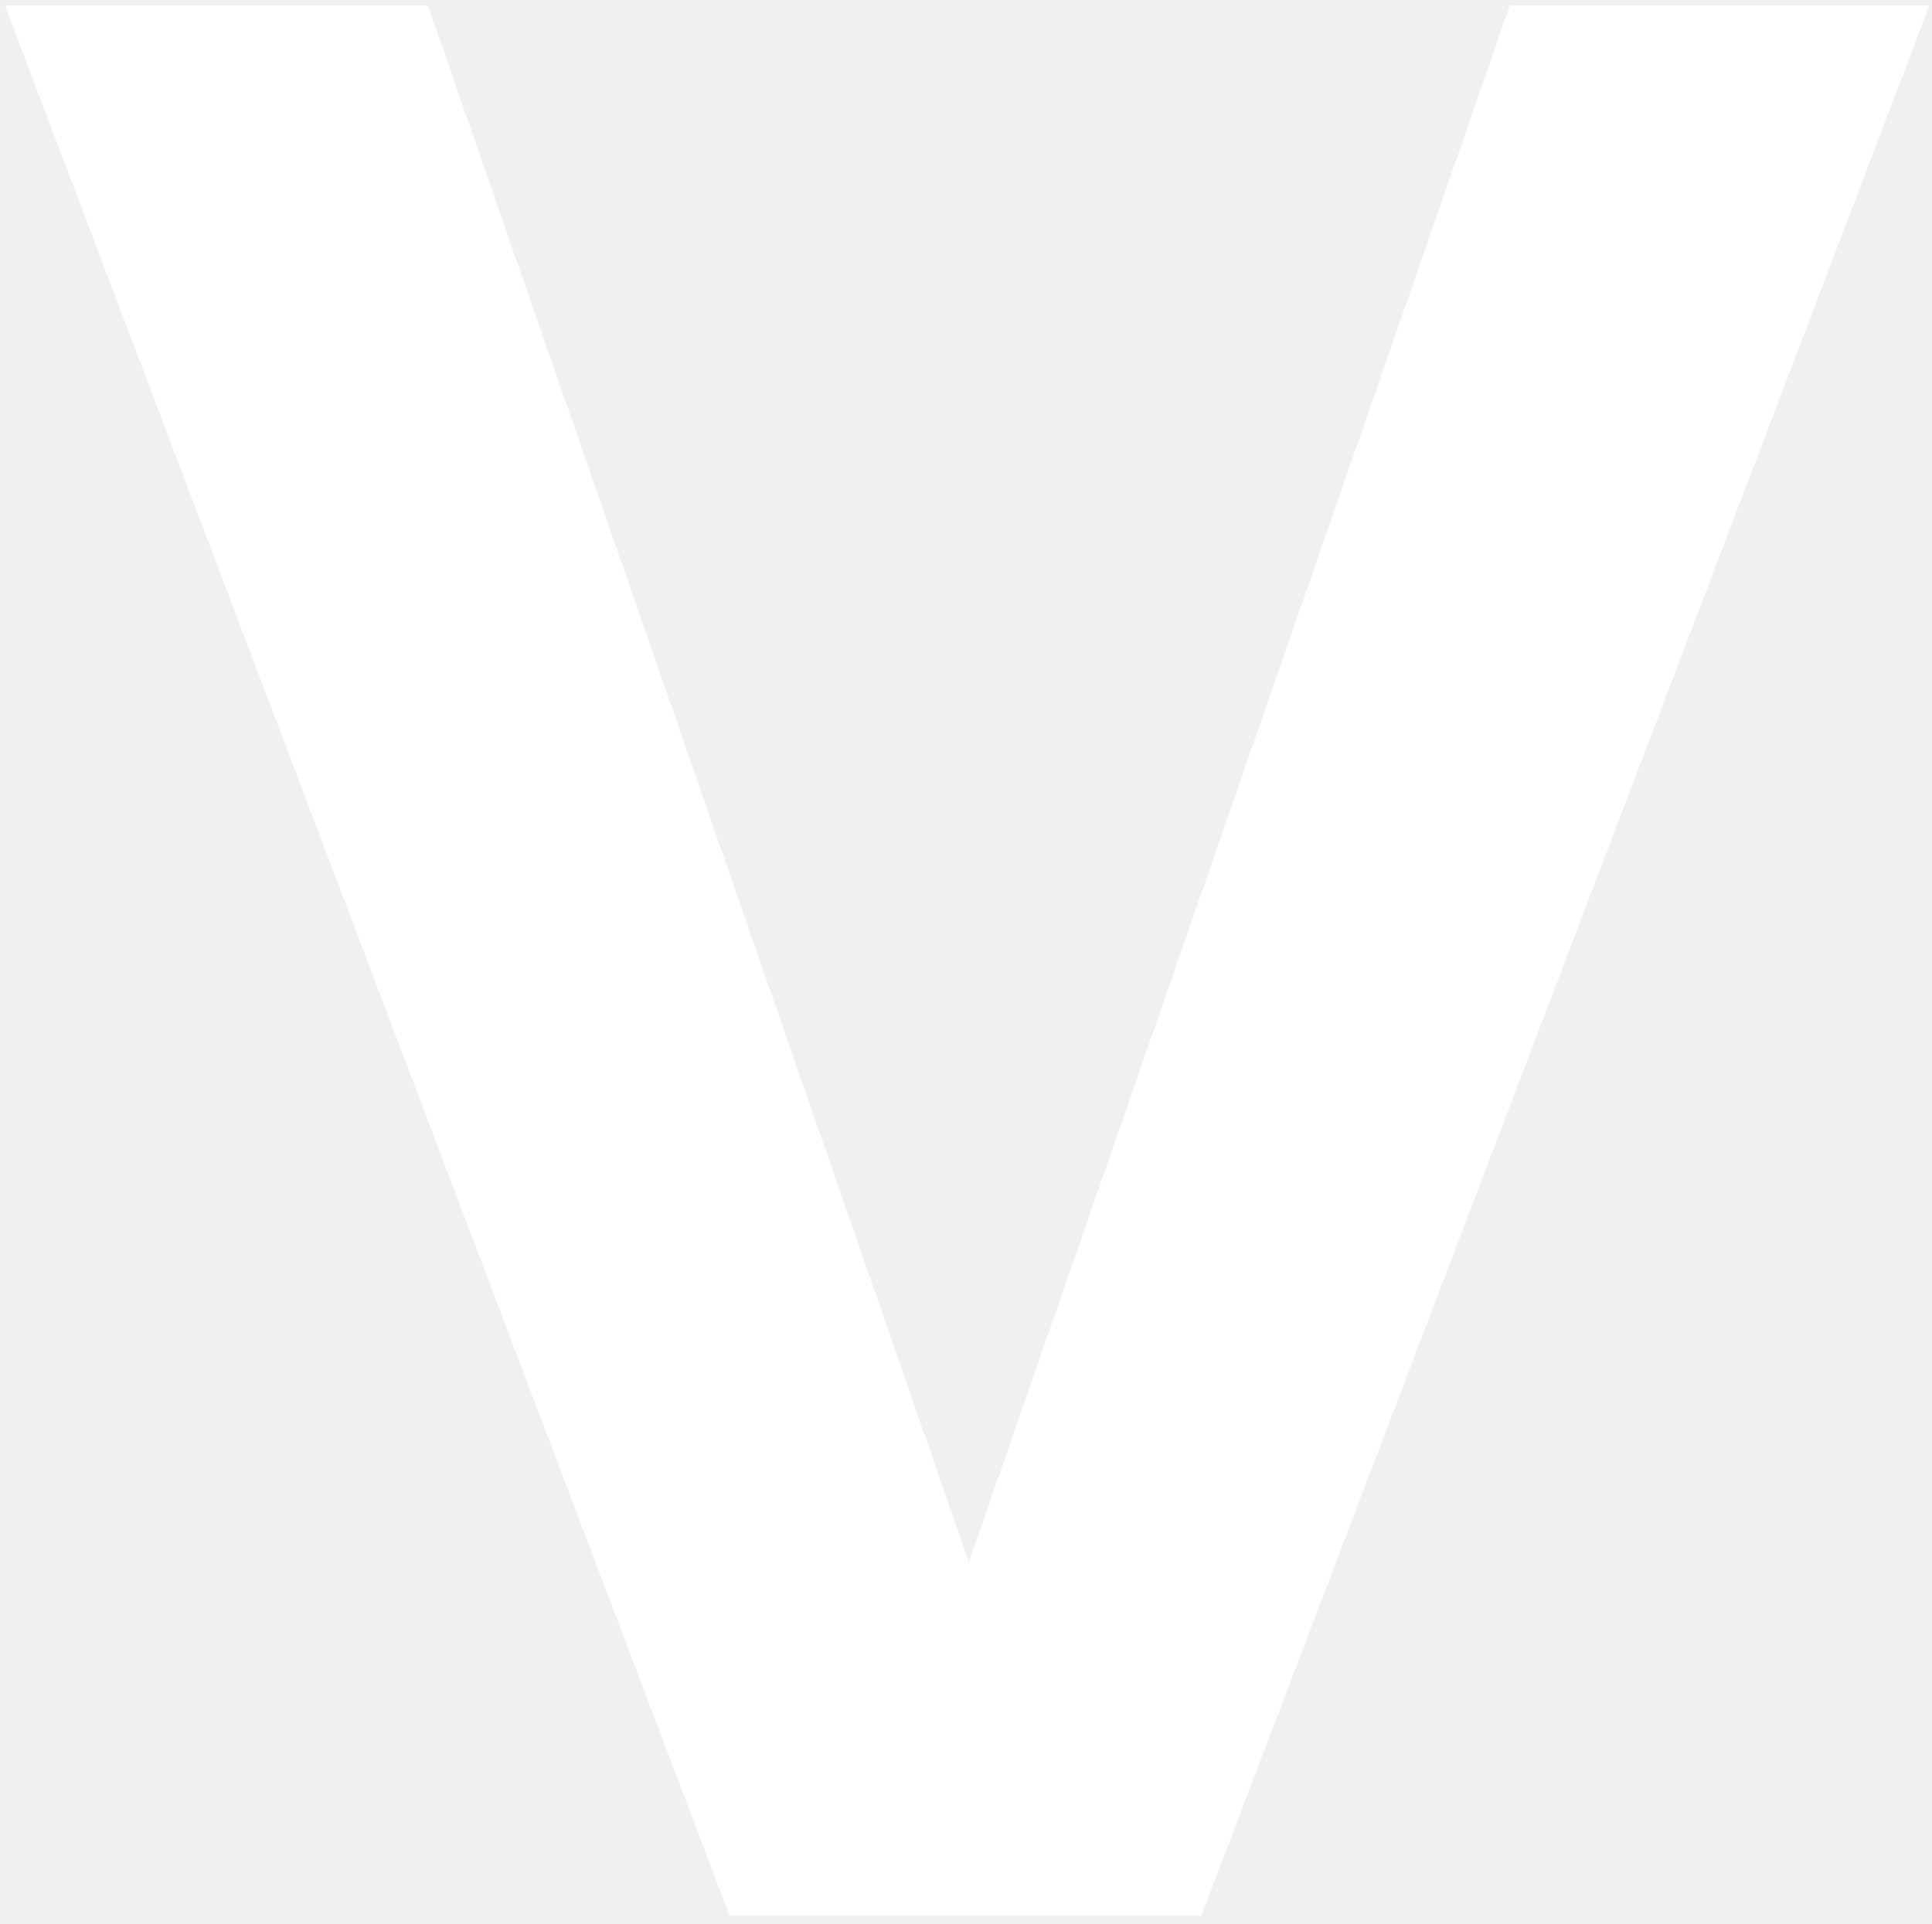
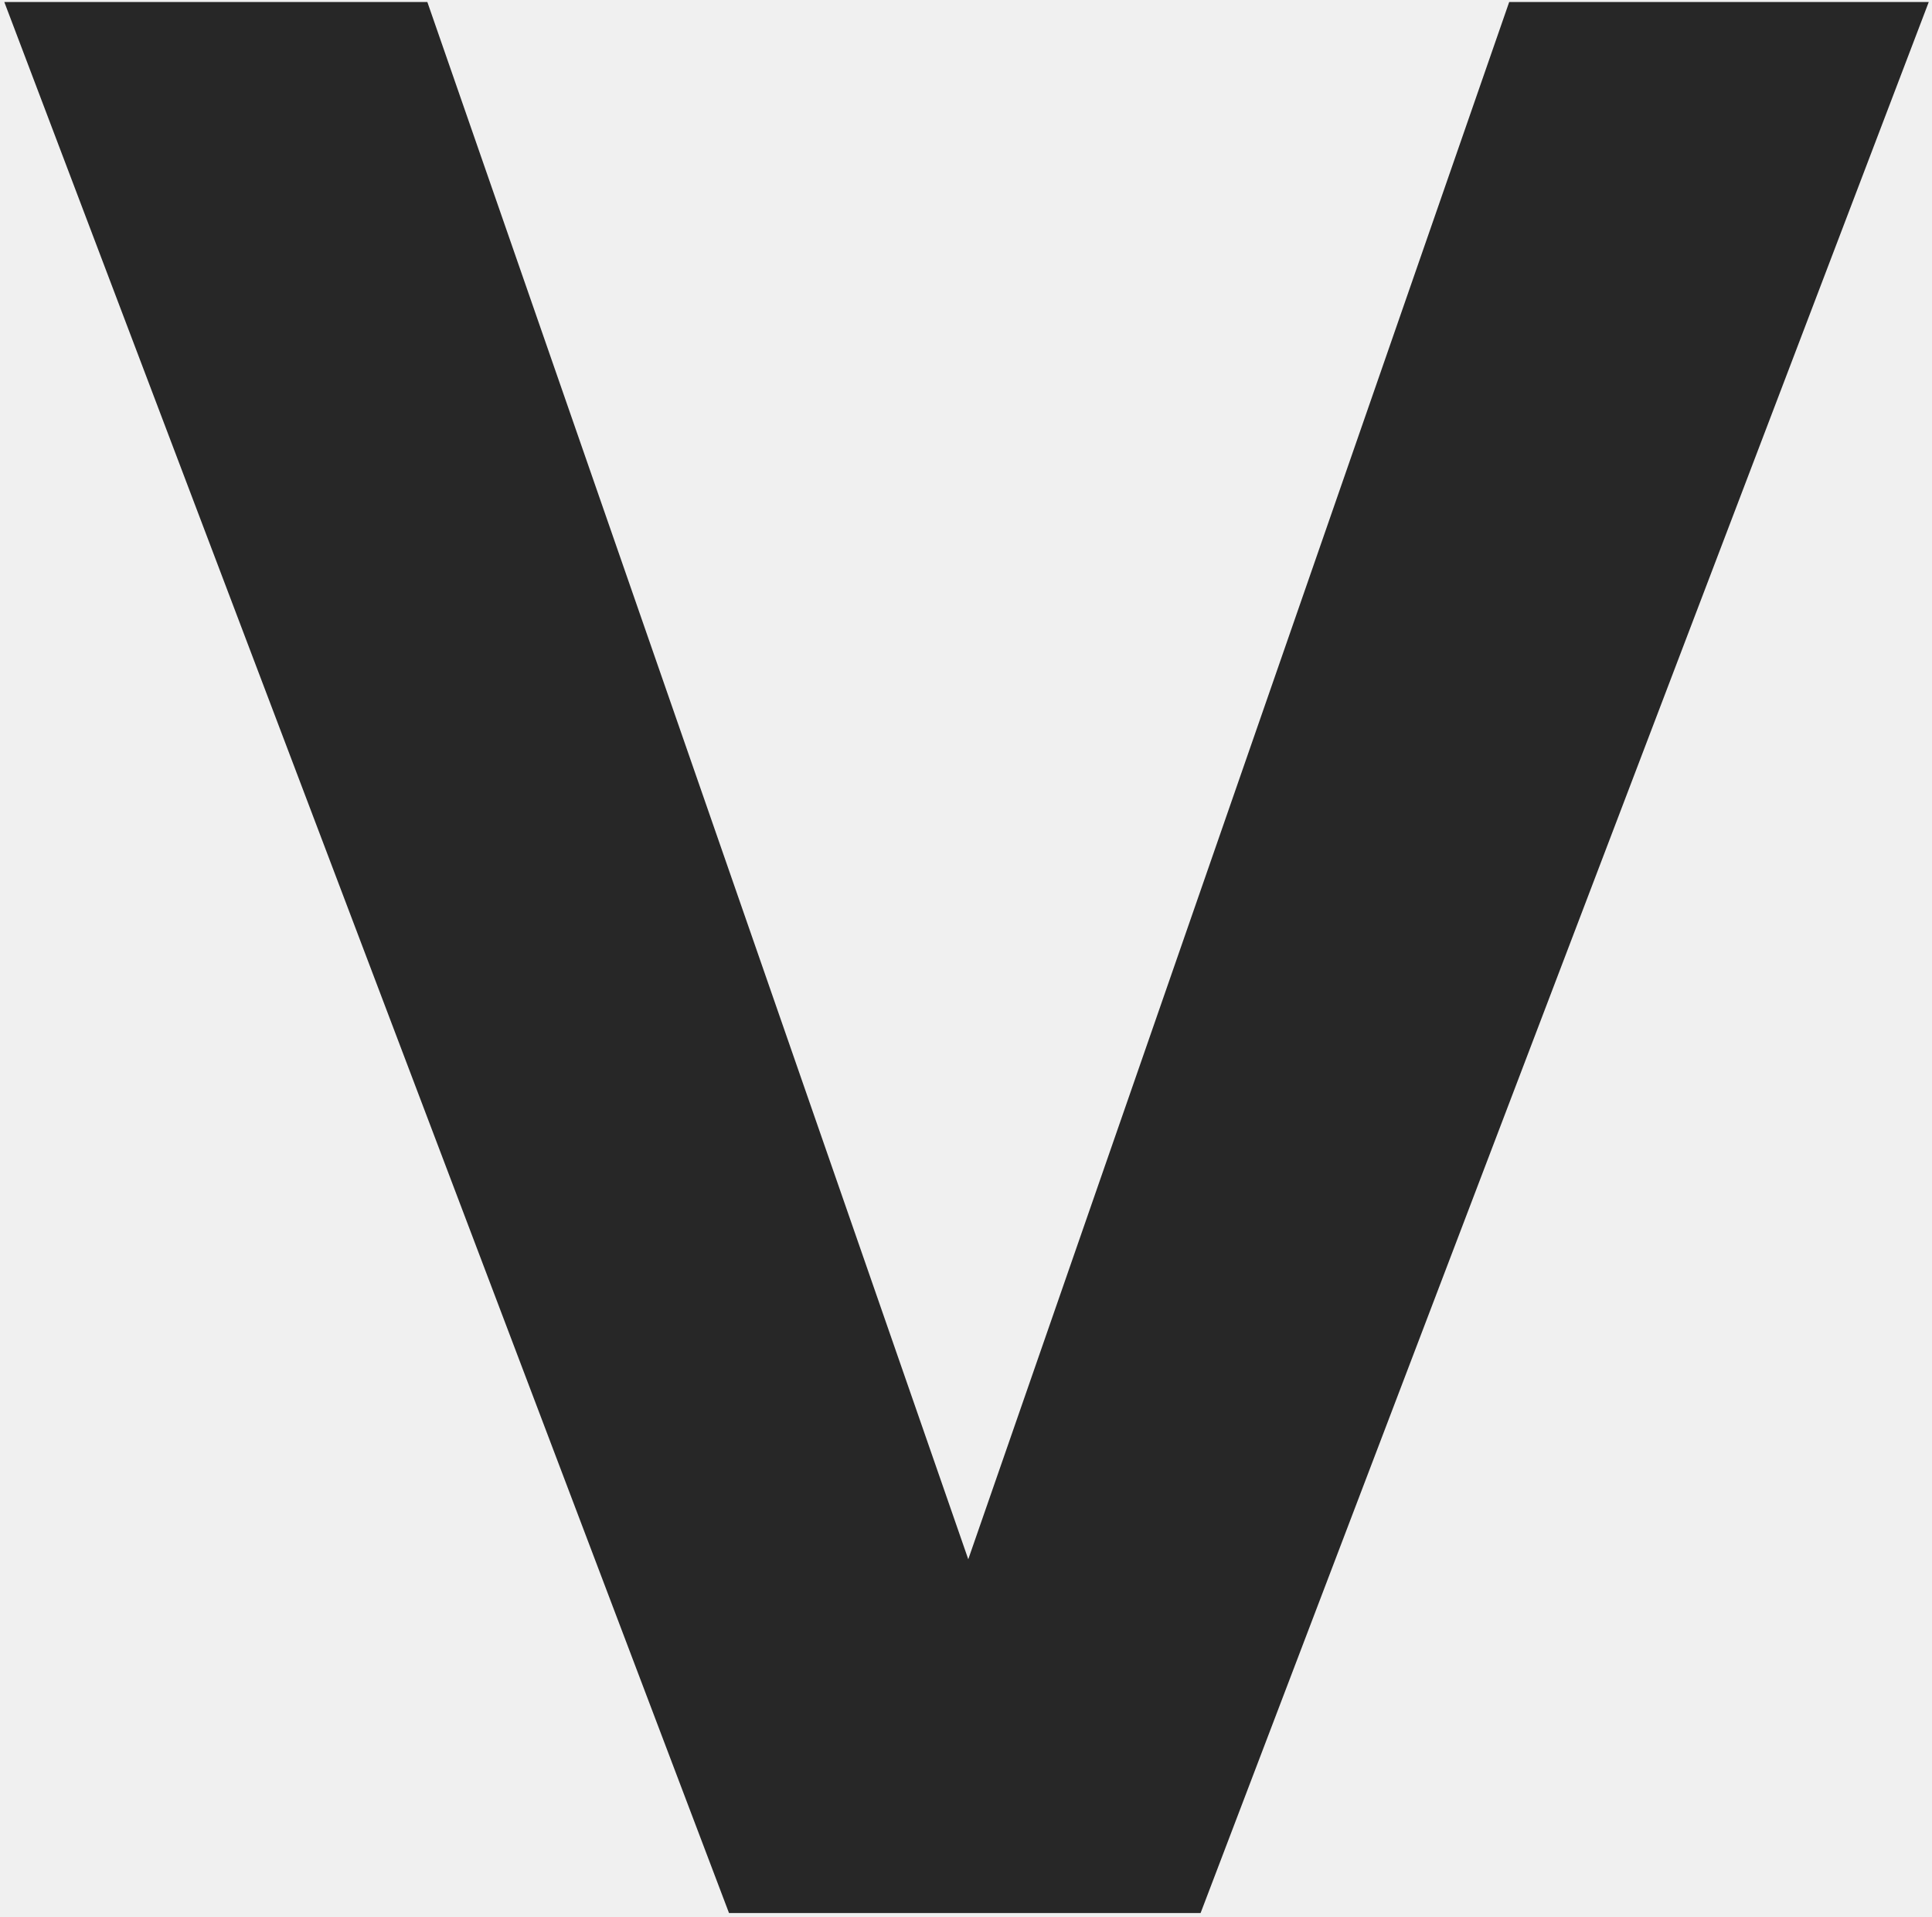
- <svg xmlns="http://www.w3.org/2000/svg" width="242" height="241" viewBox="0 0 242 241" fill="none">
-   <path d="M121.361 195.713L189.117 0.697H241.671L150.461 240.016H91.391L0.615 0.697H53.604L121.361 195.713Z" fill="white" />
+ <svg xmlns="http://www.w3.org/2000/svg" width="242" height="240" viewBox="0 0 242 240" fill="none">
+   <path d="M121.284 195.266L189.041 0.25H241.595L150.385 239.568H91.315L0.539 0.25H53.528L121.284 195.266Z" fill="#272727" />
</svg>
